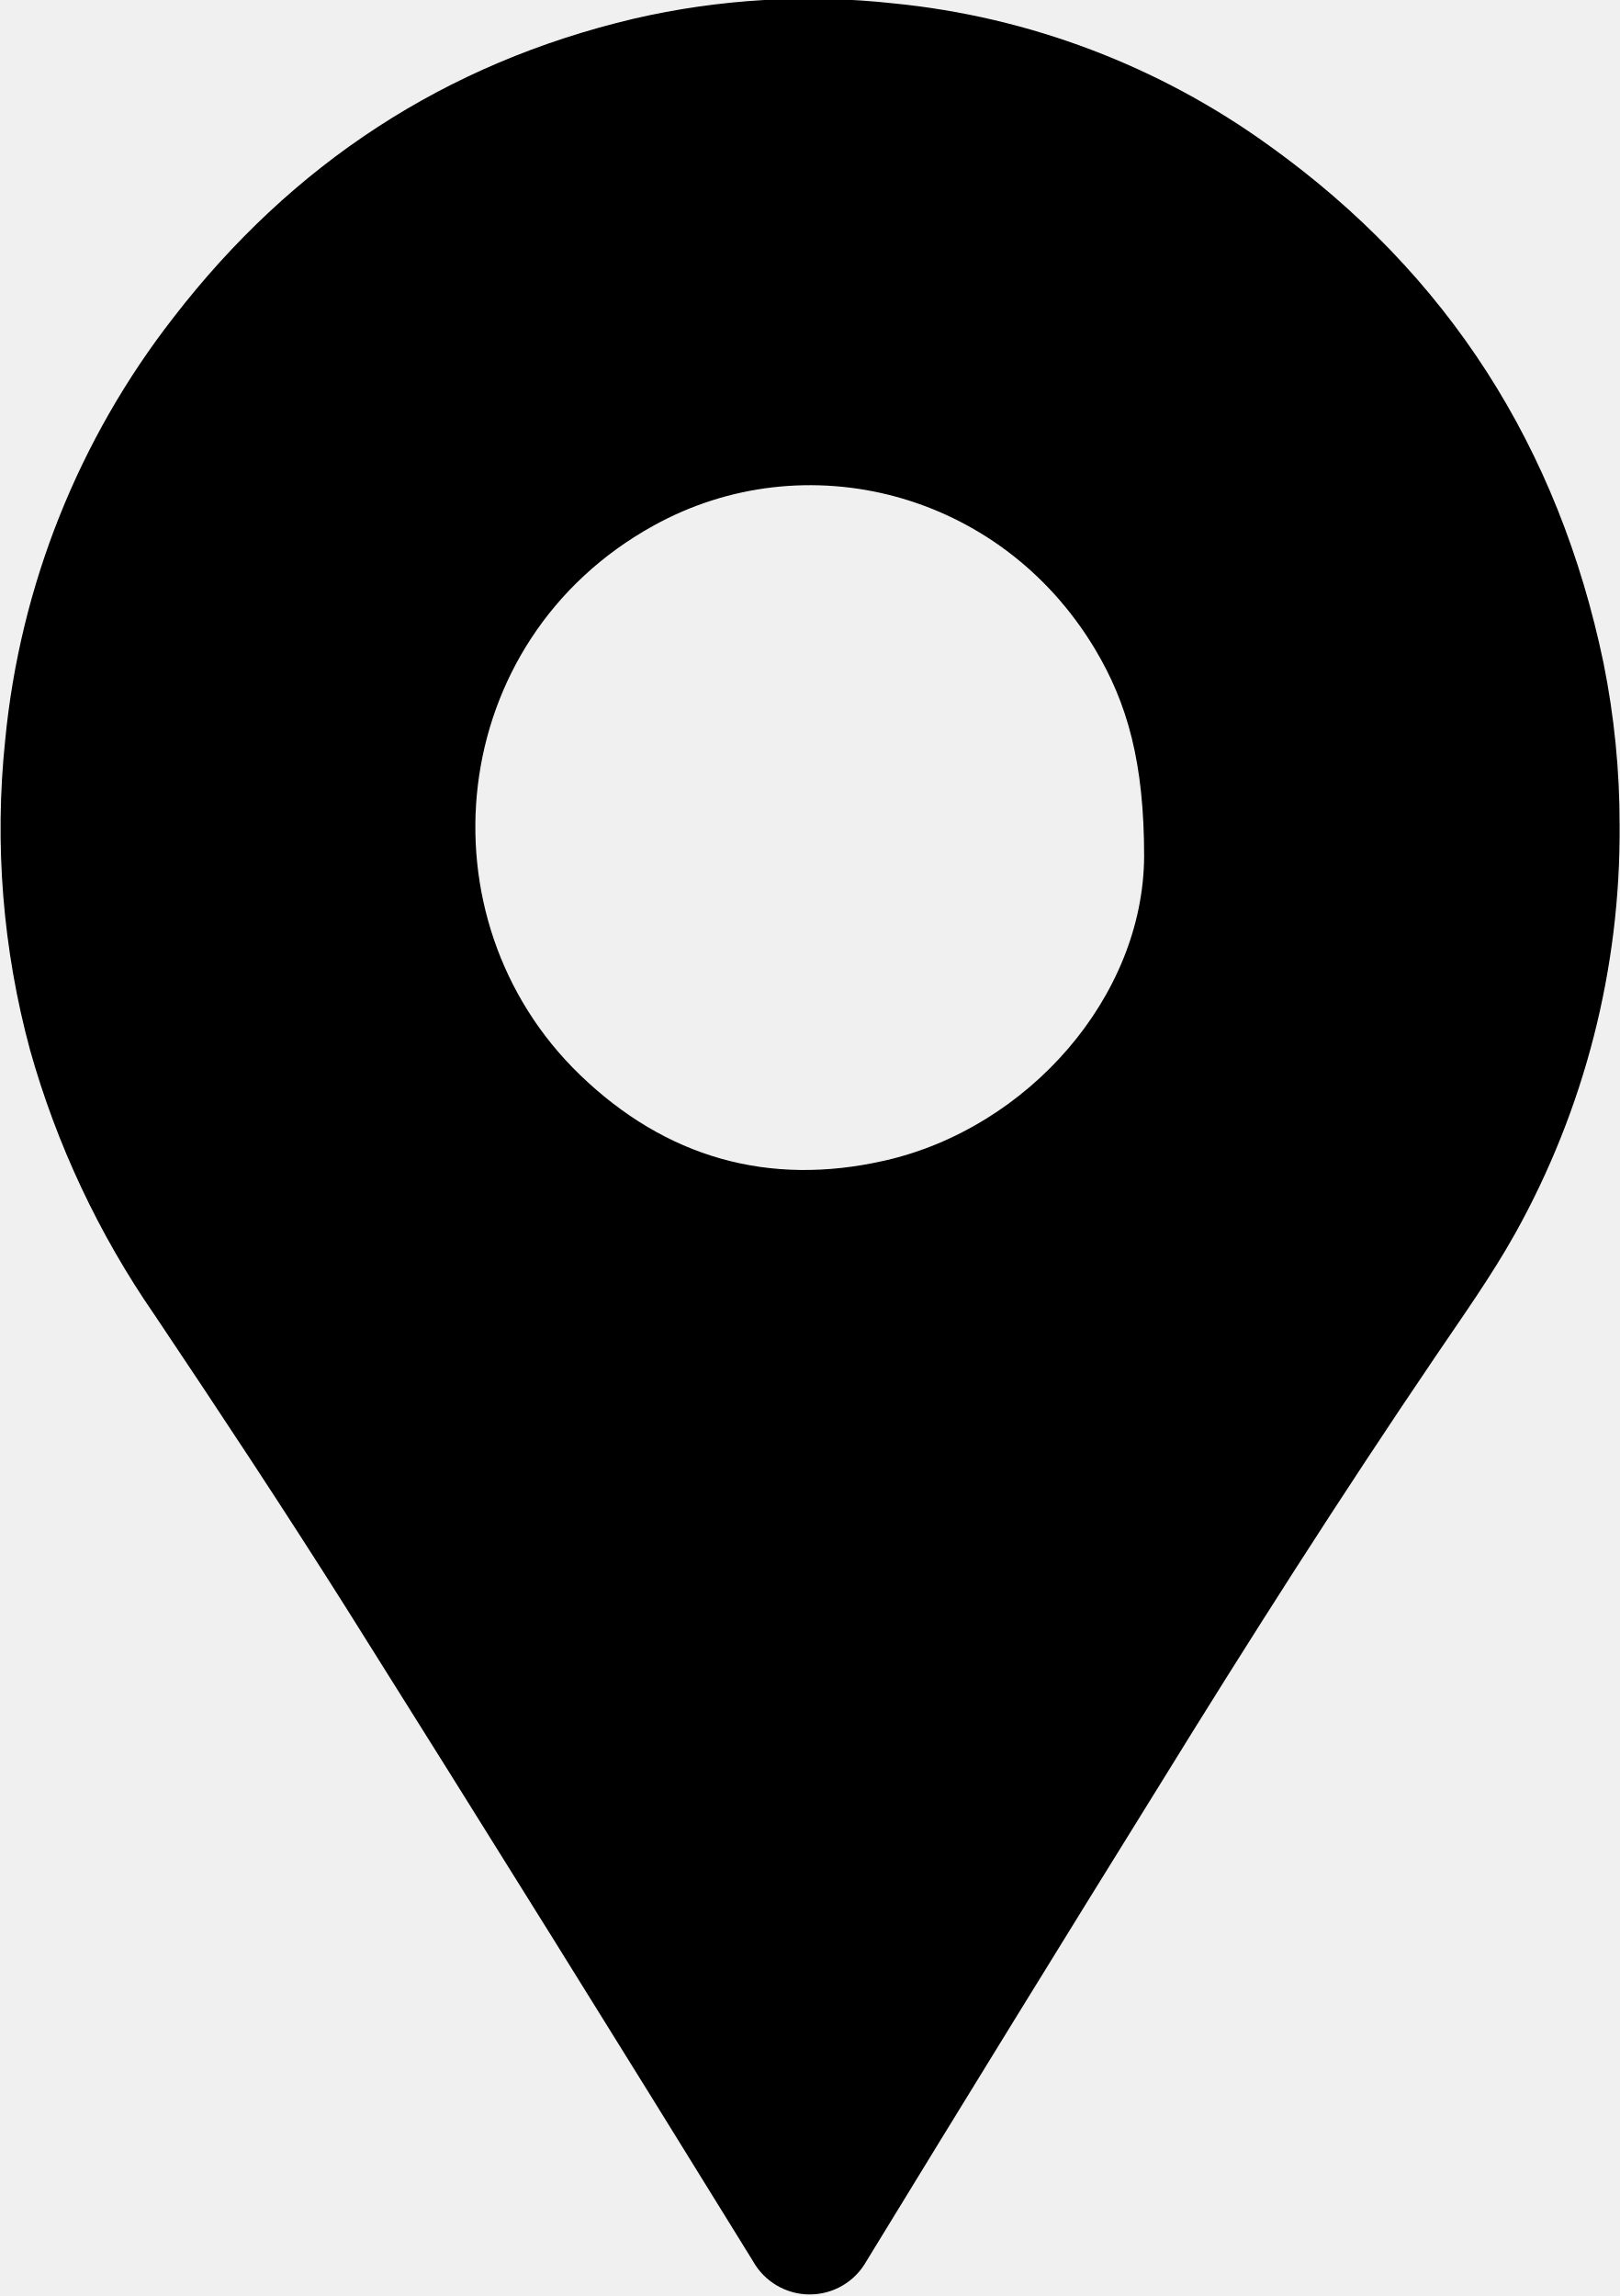
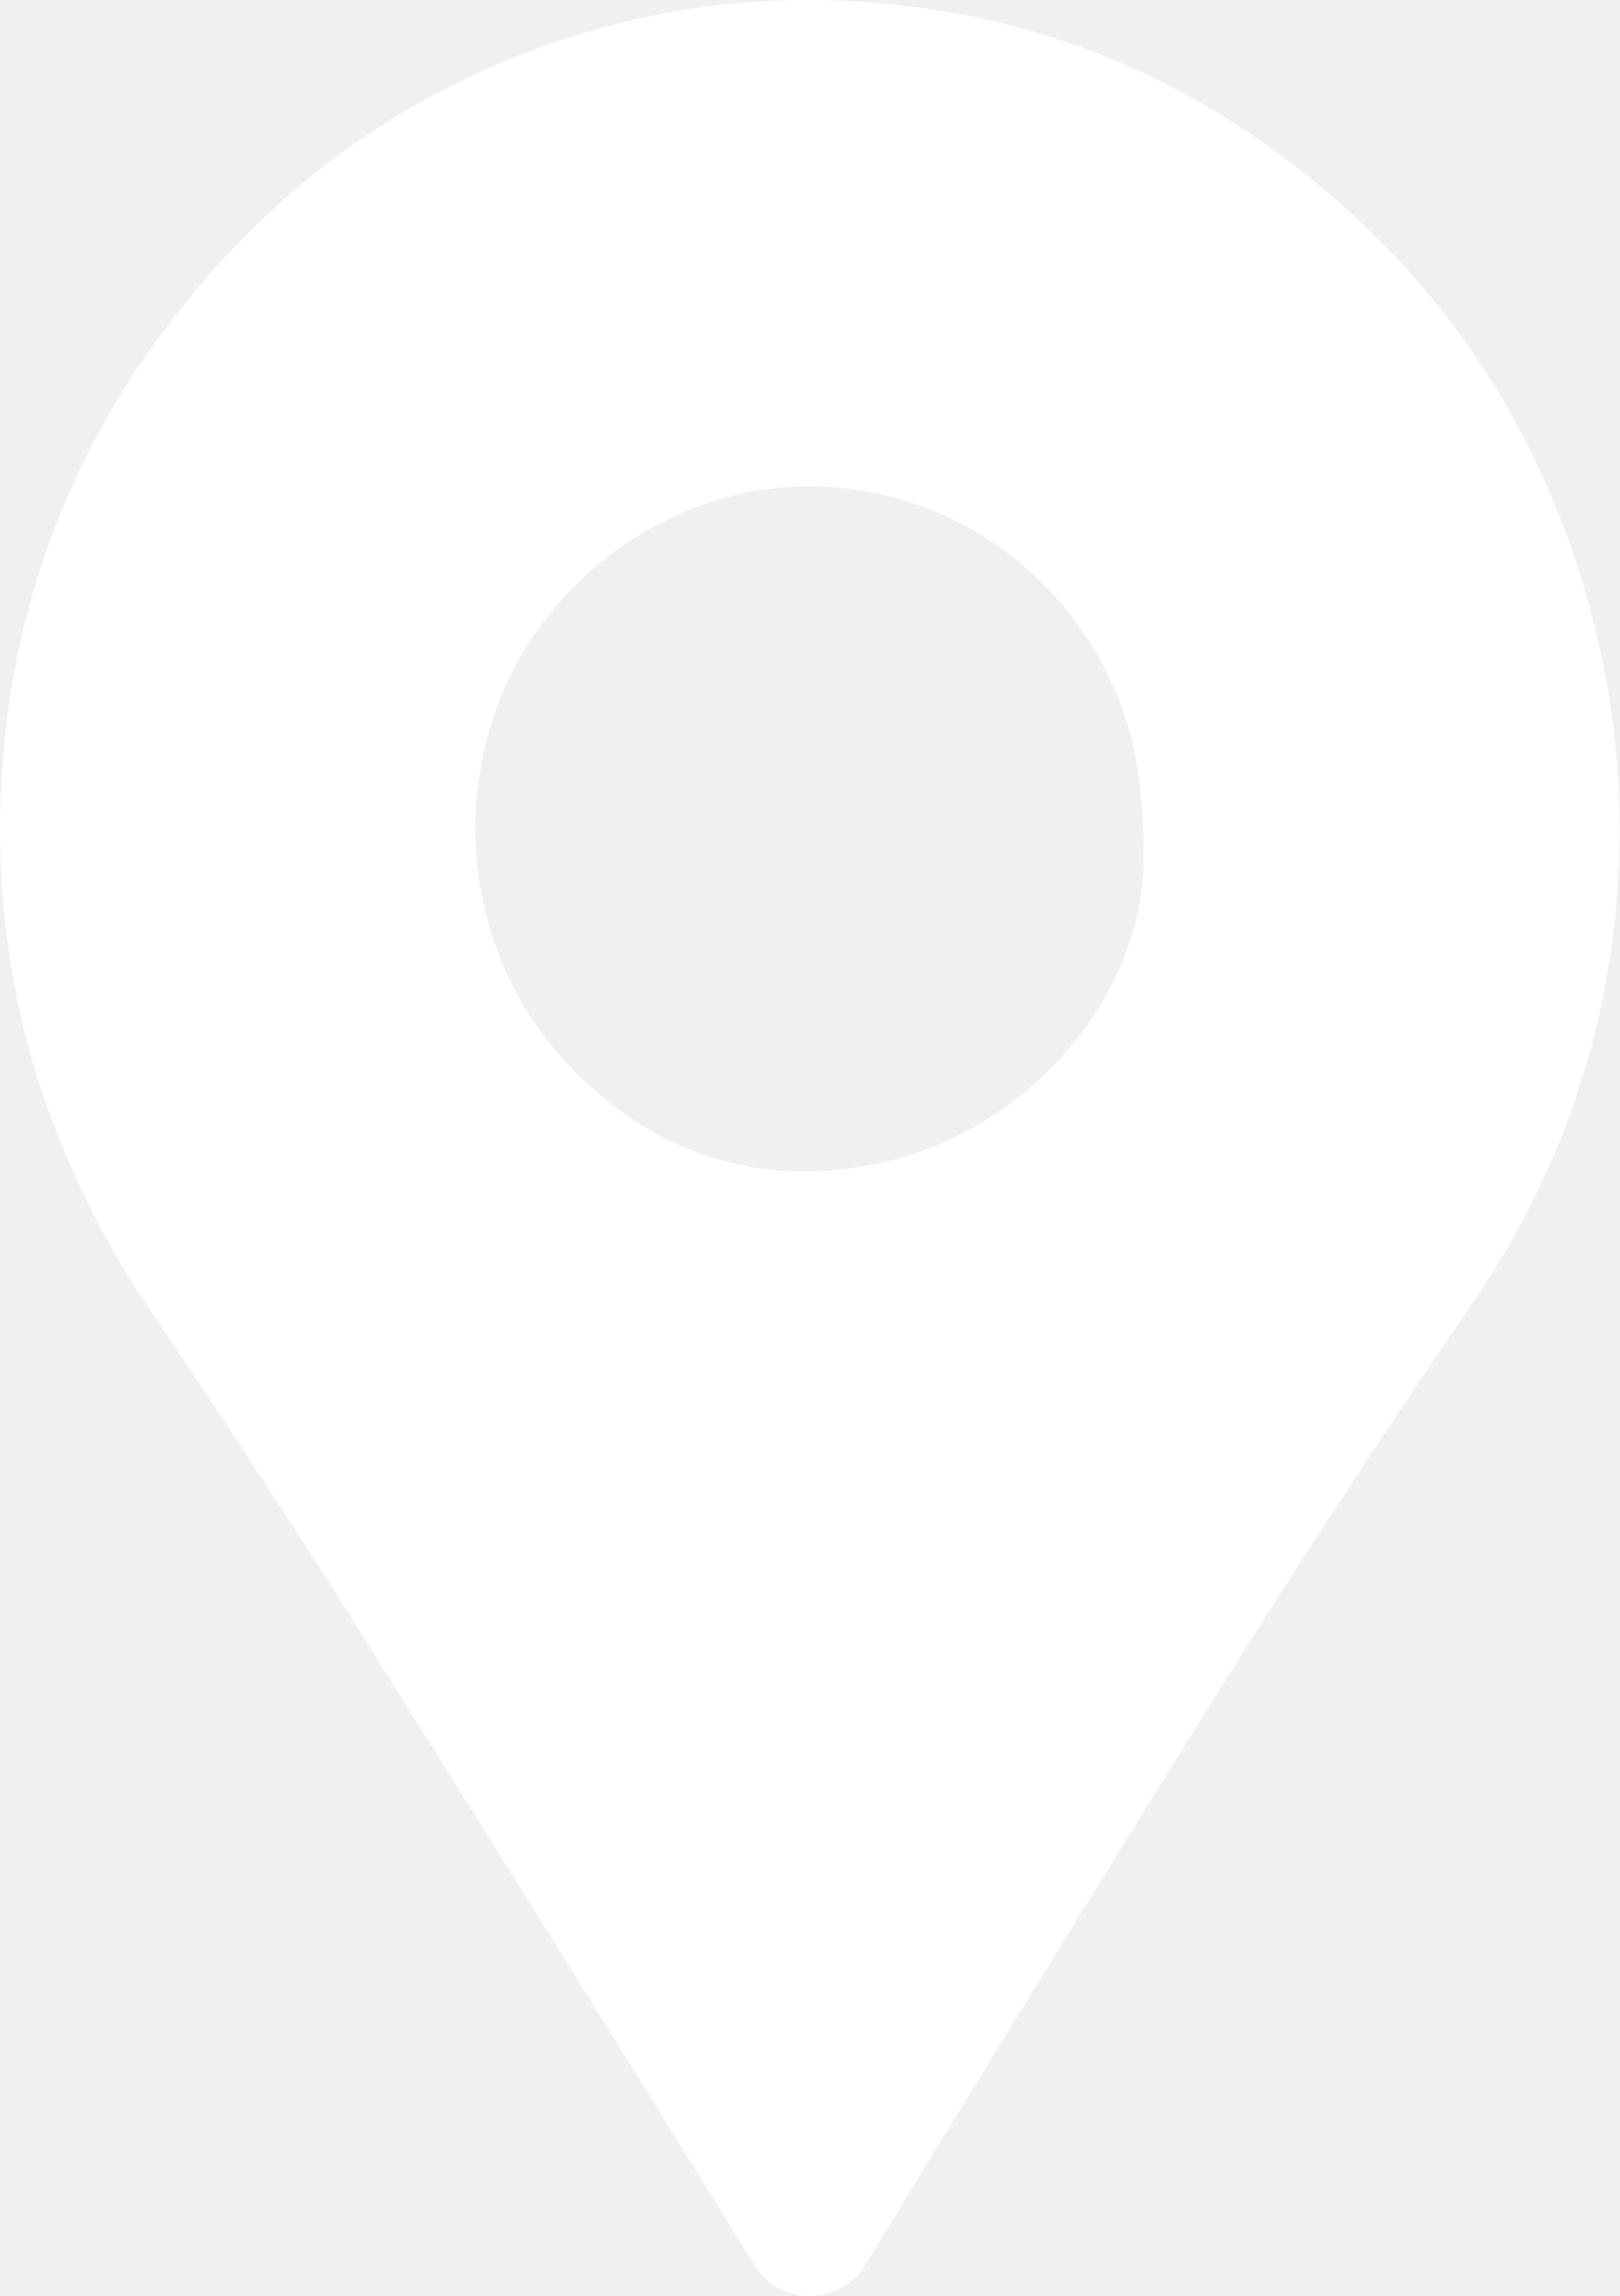
- <svg xmlns="http://www.w3.org/2000/svg" id="Layer_1" data-name="Layer 1" viewBox="0 0 182 258">
-   <path d="M182,92.73a92.84,92.84,0,0,1-11.77,45.94c-2.65,4.73-5.82,9.18-8.87,13.68-10.72,15.81-21,31.93-31,48.15q-16.59,26.73-33,53.59a7.3,7.3,0,0,1-12.74,0q-22.71-36.8-45.72-73.41c-7-11.09-14.21-22-21.53-32.92A99.94,99.94,0,0,1,3.38,118,95.24,95.24,0,0,1,.58,83.19,91.57,91.57,0,0,1,19.51,35.66C32.79,18.45,50,7.11,71.23,2.1A87.26,87.26,0,0,1,100.41.38a86.52,86.52,0,0,1,42.23,16c20.11,14.41,32.51,33.93,37.55,58.11A91.55,91.55,0,0,1,182,92.73Zm-53.43,3.49c0-10.5-1.86-17.18-5.55-23.33-10.66-17.75-32.6-23.23-49.57-13.83C50,72,47,103.25,65.17,120.78c9.59,9.26,21.16,12.61,34.23,9.64C115.52,126.77,128.49,112,128.57,96.22Z" />
+ <svg xmlns="http://www.w3.org/2000/svg" id="Layer_1" data-name="Layer 1" viewBox="0 0 181.93 257.93">
+   <defs>
+     <style>.cls-1{fill:#fff;}</style>
+   </defs>
+   <path class="cls-1" d="M181.93,92.86a92.83,92.83,0,0,1-11.77,45.93c-2.65,4.73-5.82,9.18-8.87,13.68-10.72,15.82-21,31.93-31,48.16q-16.59,26.73-32.95,53.59a7.3,7.3,0,0,1-12.74,0q-22.71-36.8-45.72-73.41c-7-11.1-14.21-22-21.53-32.92a100.06,100.06,0,0,1-14-29.69A95.29,95.29,0,0,1,.51,83.31,91.61,91.61,0,0,1,19.44,35.78C32.72,18.58,49.93,7.24,71.16,2.22A87.25,87.25,0,0,1,100.34.51a86.32,86.32,0,0,1,42.23,16c20.11,14.41,32.51,33.92,37.55,58.11A91.48,91.48,0,0,1,181.93,92.86ZM128.5,96.35c0-10.5-1.86-17.19-5.55-23.34-10.66-17.74-32.6-23.23-49.57-13.83C50,72.15,47,103.38,65.1,120.91c9.59,9.26,21.16,12.6,34.23,9.64C115.45,126.9,128.42,112.09,128.5,96.35Z" />
</svg>
